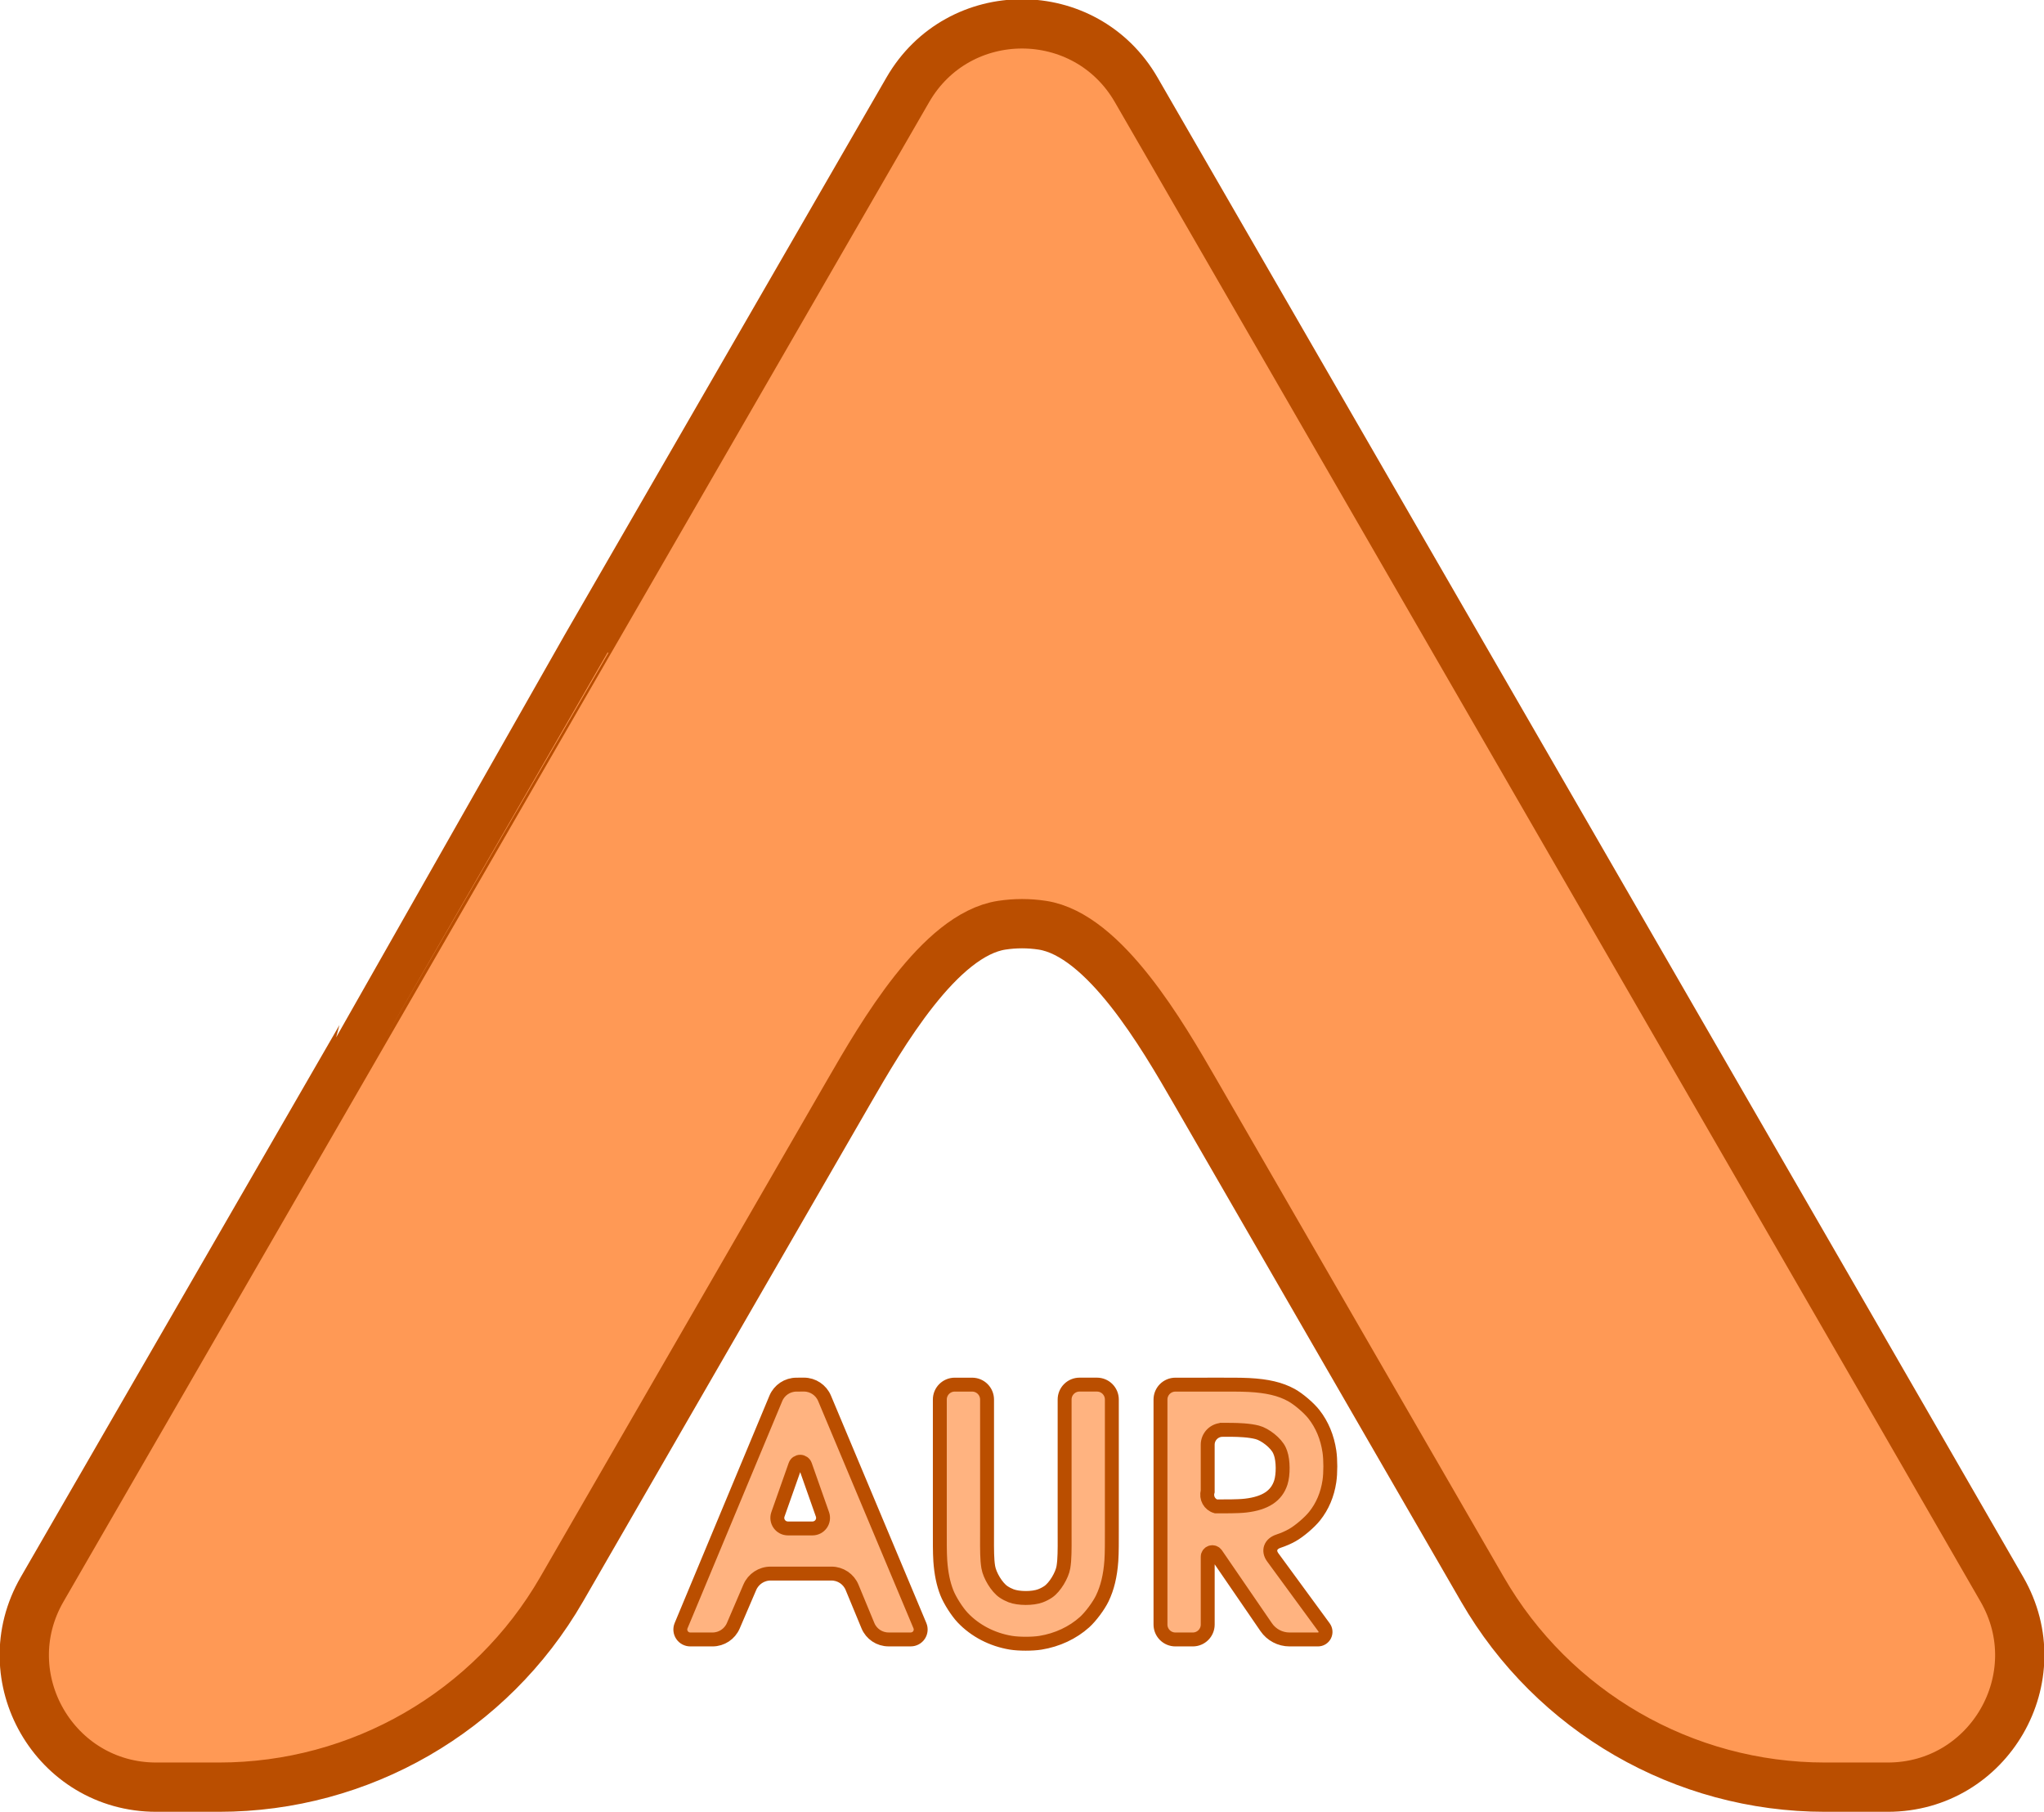
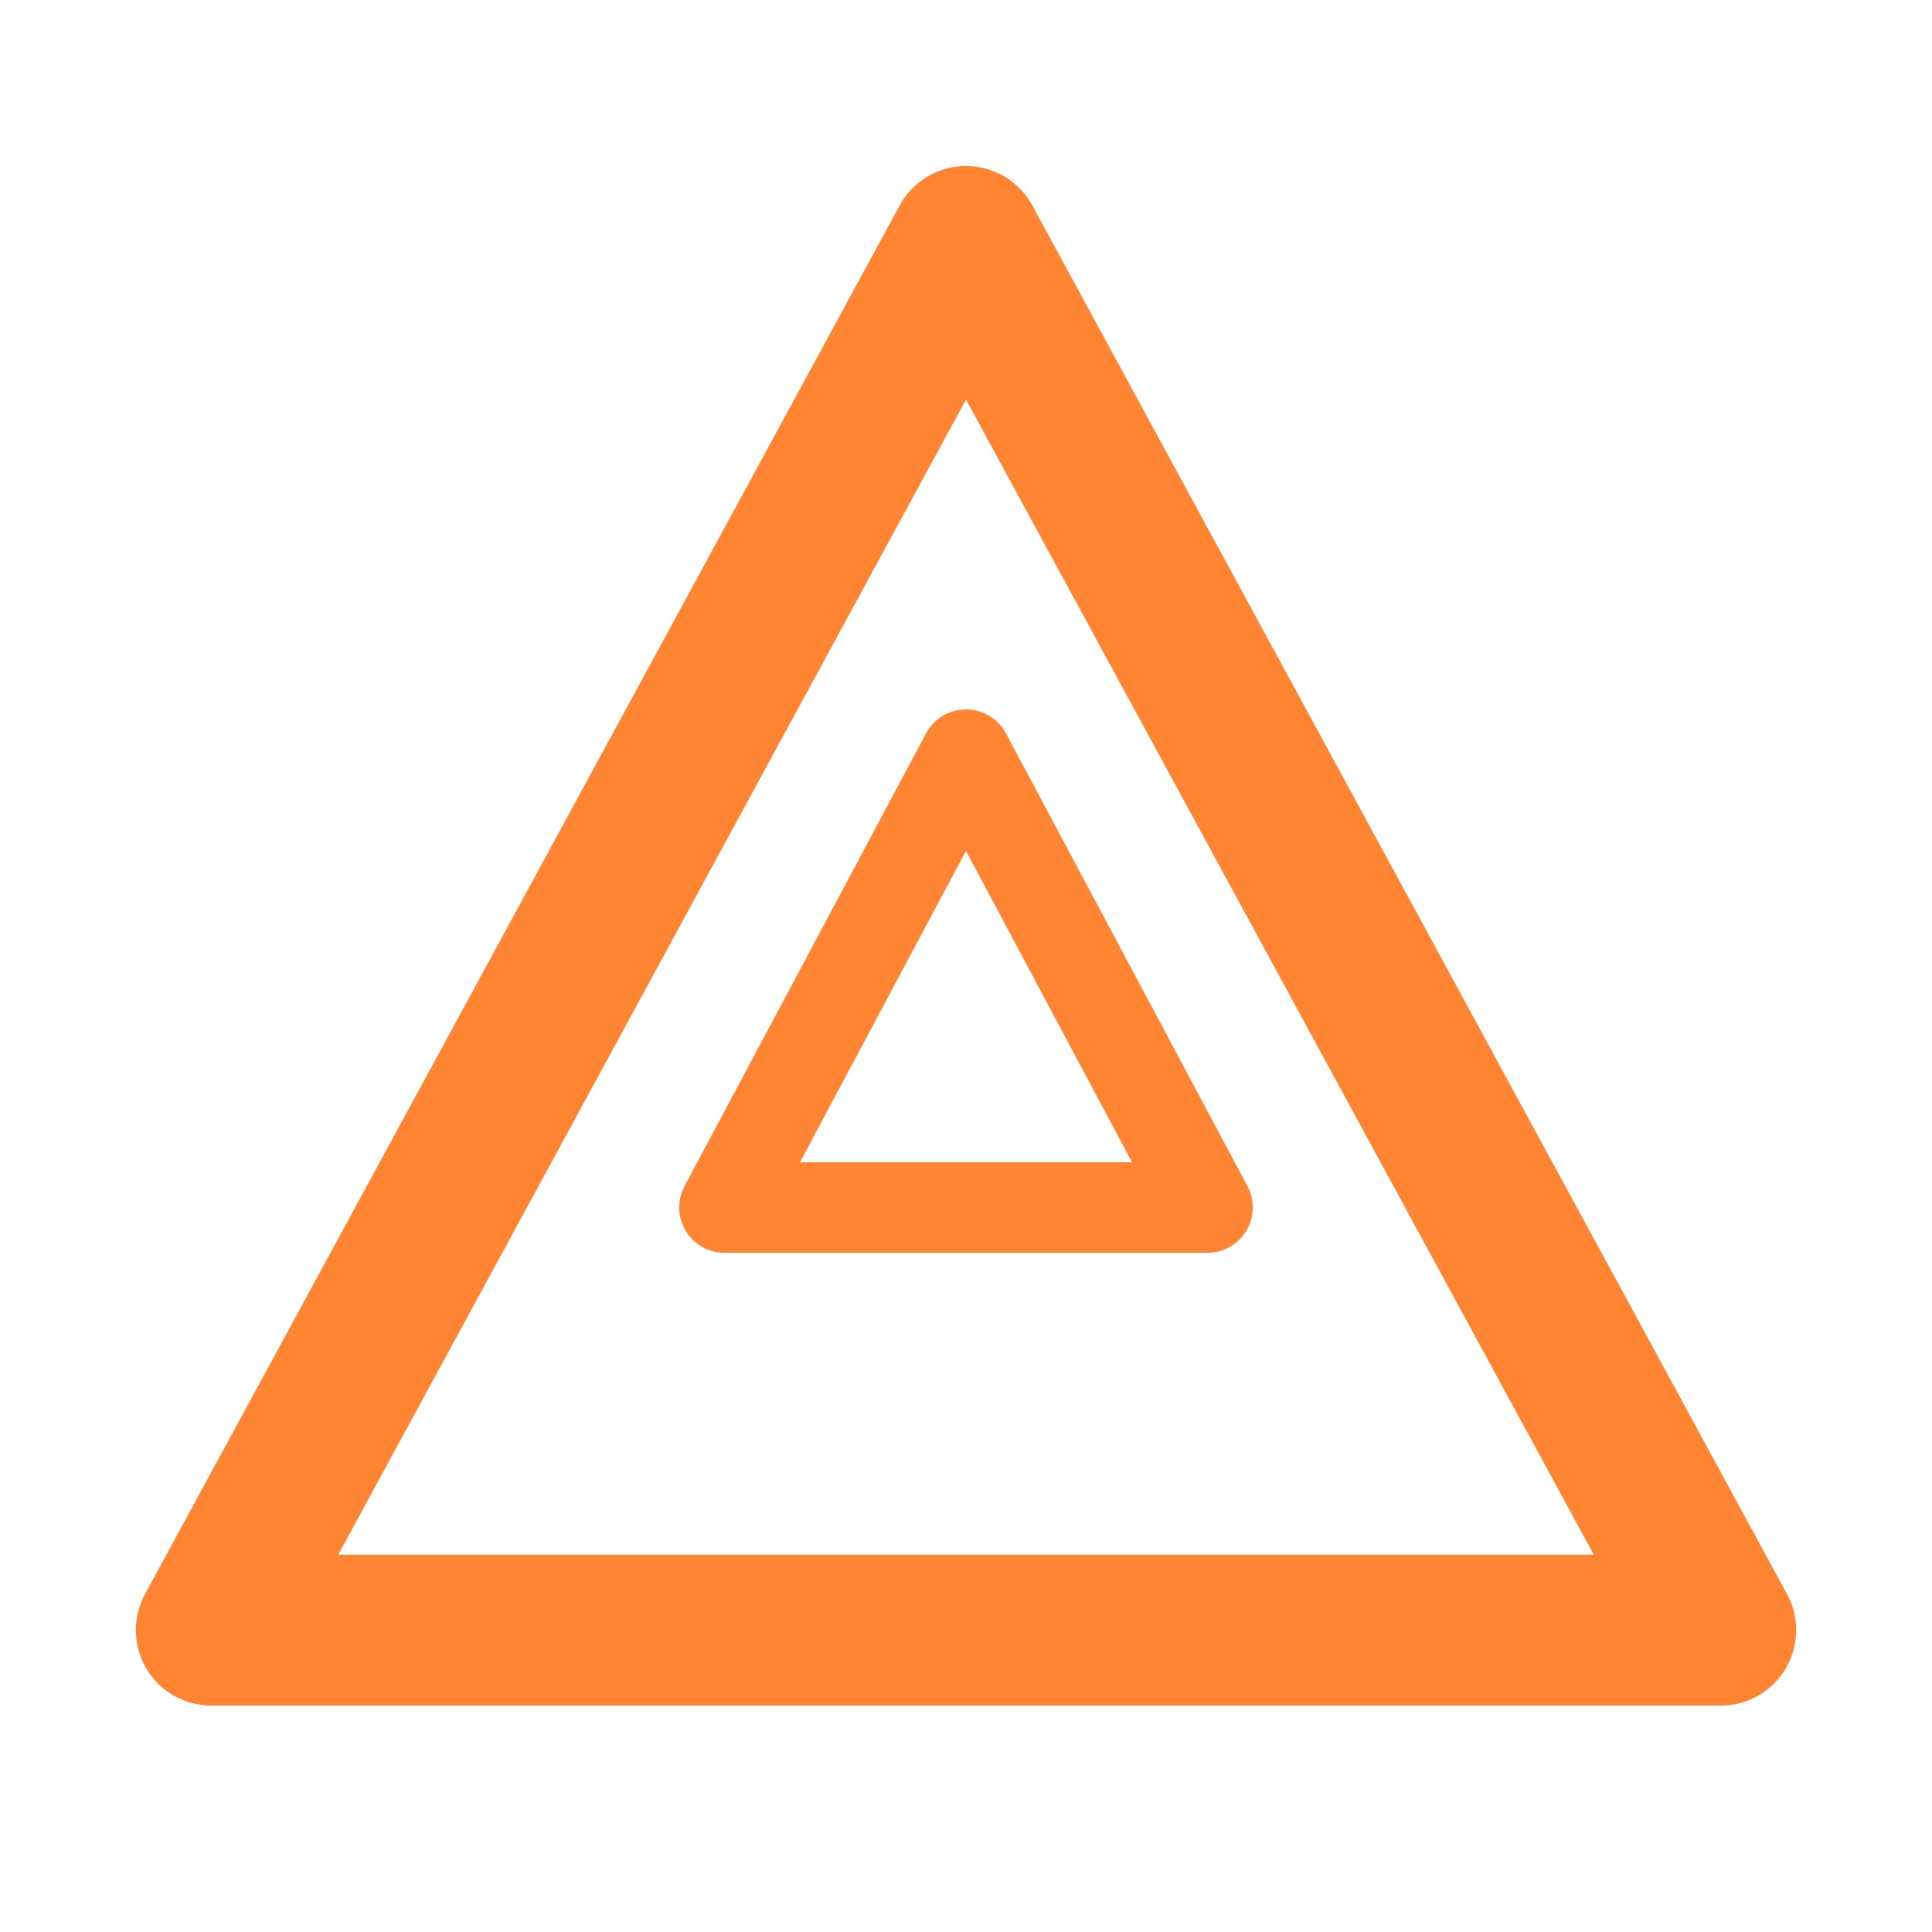
- <svg xmlns="http://www.w3.org/2000/svg" width="129.738mm" height="114.987mm" viewBox="0 0 129.738 114.987" version="1.1" id="svg1">
-   <defs id="defs1" />
-   <g id="layer1" transform="translate(-47.00701,-74.62247)">
-     <path d="M 104.628,80.322 84.403,115.353 c -8e-6,1e-5 -14.496,25.107 -14.496,25.107 l -20.226,35.032 c -3.221,5.579 0.805,12.554 7.248,12.554 h 3.98 c 8.97,0 17.259,-4.785 21.744,-12.554 l 3.74,-6.478 14.496,-25.107 c 2.066,-3.578 5.755,-9.963 9.702,-10.565 0.852,-0.13 1.721,-0.13 2.573,-2e-5 3.946,0.602 7.636,6.987 9.702,10.565 l 0,0 c -1e-5,-3e-5 14.496,25.107 14.496,25.107 l 3.74,6.478 c 4.485,7.768 12.774,12.554 21.744,12.554 h 3.979 c 6.443,0 10.469,-6.974 7.248,-12.554 l -20.225,-35.031 c -1e-5,-1e-5 -14.496,-25.107 -14.496,-25.107 L 119.124,80.322 c -3.221,-5.579 -11.275,-5.579 -14.496,4.6e-5 z" style="fill:#ff9955;stroke:#ba4e00;stroke-width:3.128;stroke-dasharray:none;stroke-opacity:1" id="path3" />
-     <path id="text3" style="font-weight:600;font-size:21.884px;font-family:'URW Gothic';-inkscape-font-specification:'URW Gothic, Semi-Bold';fill:#ffb380;stroke:#ba4e00;stroke-width:0.883;stroke-dasharray:none;stroke-opacity:1" d="m 107.606,162.499 a 0.946,0.946 0 0 0 -0.946,0.946 v 5.2e-4 8.349 c 0,0.523 -0.006,1.371 0.03,1.892 0.056,0.797 0.191,1.448 0.416,2.021 0.191,0.486 0.651,1.208 1.01,1.586 0.788,0.828 1.867,1.389 3.05,1.585 0.515,0.085 1.369,0.085 1.884,0.002 1.066,-0.172 2.043,-0.63 2.797,-1.307 0.388,-0.349 0.899,-1.037 1.125,-1.507 0.321,-0.667 0.506,-1.427 0.575,-2.381 0.038,-0.521 0.032,-1.369 0.032,-1.892 v -8.349 a 0.946,0.946 0 0 0 -0.946,-0.947 h -1.105 a 0.946,0.946 0 0 0 -0.947,0.947 v 8.349 c 0,0.523 0.013,1.371 -0.029,1.892 -0.012,0.147 -0.028,0.279 -0.048,0.401 -0.086,0.512 -0.537,1.273 -0.967,1.563 -0.154,0.103 -0.321,0.189 -0.501,0.256 -0.487,0.181 -1.368,0.18 -1.853,-0.006 -0.171,-0.066 -0.332,-0.149 -0.481,-0.25 -0.43,-0.29 -0.88,-1.051 -0.966,-1.563 -0.021,-0.122 -0.037,-0.254 -0.049,-0.401 -0.042,-0.521 -0.029,-1.369 -0.029,-1.891 v -8.349 a 0.946,0.946 0 0 0 -0.946,-0.946 z m -10.045,5.1e-4 a 1.42,1.42 0 0 0 -1.31,0.873 l -6.013,14.425 a 0.631,0.631 0 0 0 0.582,0.874 h 1.412 a 1.436,1.436 0 0 0 1.32,-0.87 l 1.047,-2.441 a 1.436,1.436 0 0 1 1.32,-0.87 h 3.863 a 1.415,1.415 0 0 1 1.308,0.874 l 1.006,2.431 a 1.415,1.415 0 0 0 1.308,0.874 h 1.412 a 0.629,0.629 0 0 0 0.58,-0.873 l -6.052,-14.427 a 1.423,1.423 0 0 0 -1.313,-0.873 z m 24.051,0 a 0.946,0.946 0 0 0 -0.946,0.946 v 14.28 a 0.946,0.946 0 0 0 0.946,0.946 h 1.106 a 0.946,0.946 0 0 0 0.946,-0.946 v -4.301 a 0.293,0.293 0 0 1 0.535,-0.166 l 3.176,4.632 a 1.796,1.796 0 0 0 1.482,0.781 h 1.806 a 0.48,0.48 0 0 0 0.387,-0.763 l -3.258,-4.448 c -0.309,-0.422 -0.144,-0.855 0.351,-1.022 0.336,-0.113 0.618,-0.235 0.877,-0.38 0.456,-0.255 1.108,-0.812 1.433,-1.22 0.497,-0.625 0.807,-1.36 0.935,-2.21 0.078,-0.516 0.077,-1.37 5.1e-4,-1.886 -0.134,-0.905 -0.466,-1.702 -0.983,-2.361 -0.322,-0.41 -0.974,-0.968 -1.431,-1.22 -0.705,-0.387 -1.534,-0.579 -2.7,-0.64 -0.522,-0.028 -1.37,-0.023 -1.892,-0.023 z m 2.998,2.867 c 0.215,0 0.813,-0.009 1.334,0.031 0.333,0.025 0.616,0.067 0.859,0.129 0.502,0.127 1.206,0.678 1.417,1.15 0.024,0.054 0.046,0.11 0.067,0.167 0.173,0.49 0.177,1.368 0.019,1.864 -0.272,0.852 -0.984,1.322 -2.232,1.468 -0.519,0.06 -1.368,0.05 -1.891,0.05 a 0.763,0.763 0 0 1 -0.52,-0.946 v -2.966 a 0.946,0.946 0 0 1 0.946,-0.946 z m -26.813,2.026 a 0.334,0.334 0 0 1 0.315,0.223 l 1.099,3.118 a 0.67,0.67 0 0 1 -0.631,0.892 h -1.565 a 0.67,0.67 0 0 1 -0.631,-0.892 l 1.1,-3.118 a 0.334,0.334 0 0 1 0.315,-0.223 z" />
-   </g>
+ <svg xmlns="http://www.w3.org/2000/svg" viewBox="0 0 64 64">
+   <path d="M32 8 57 54H7L32 8Z" fill="none" stroke="#FF8533" stroke-width="5" stroke-linejoin="round" />
+   <path d="m32 25 8 15H24l8-15Z" fill="none" stroke="#FF8533" stroke-width="3" stroke-linejoin="round" />
</svg>
